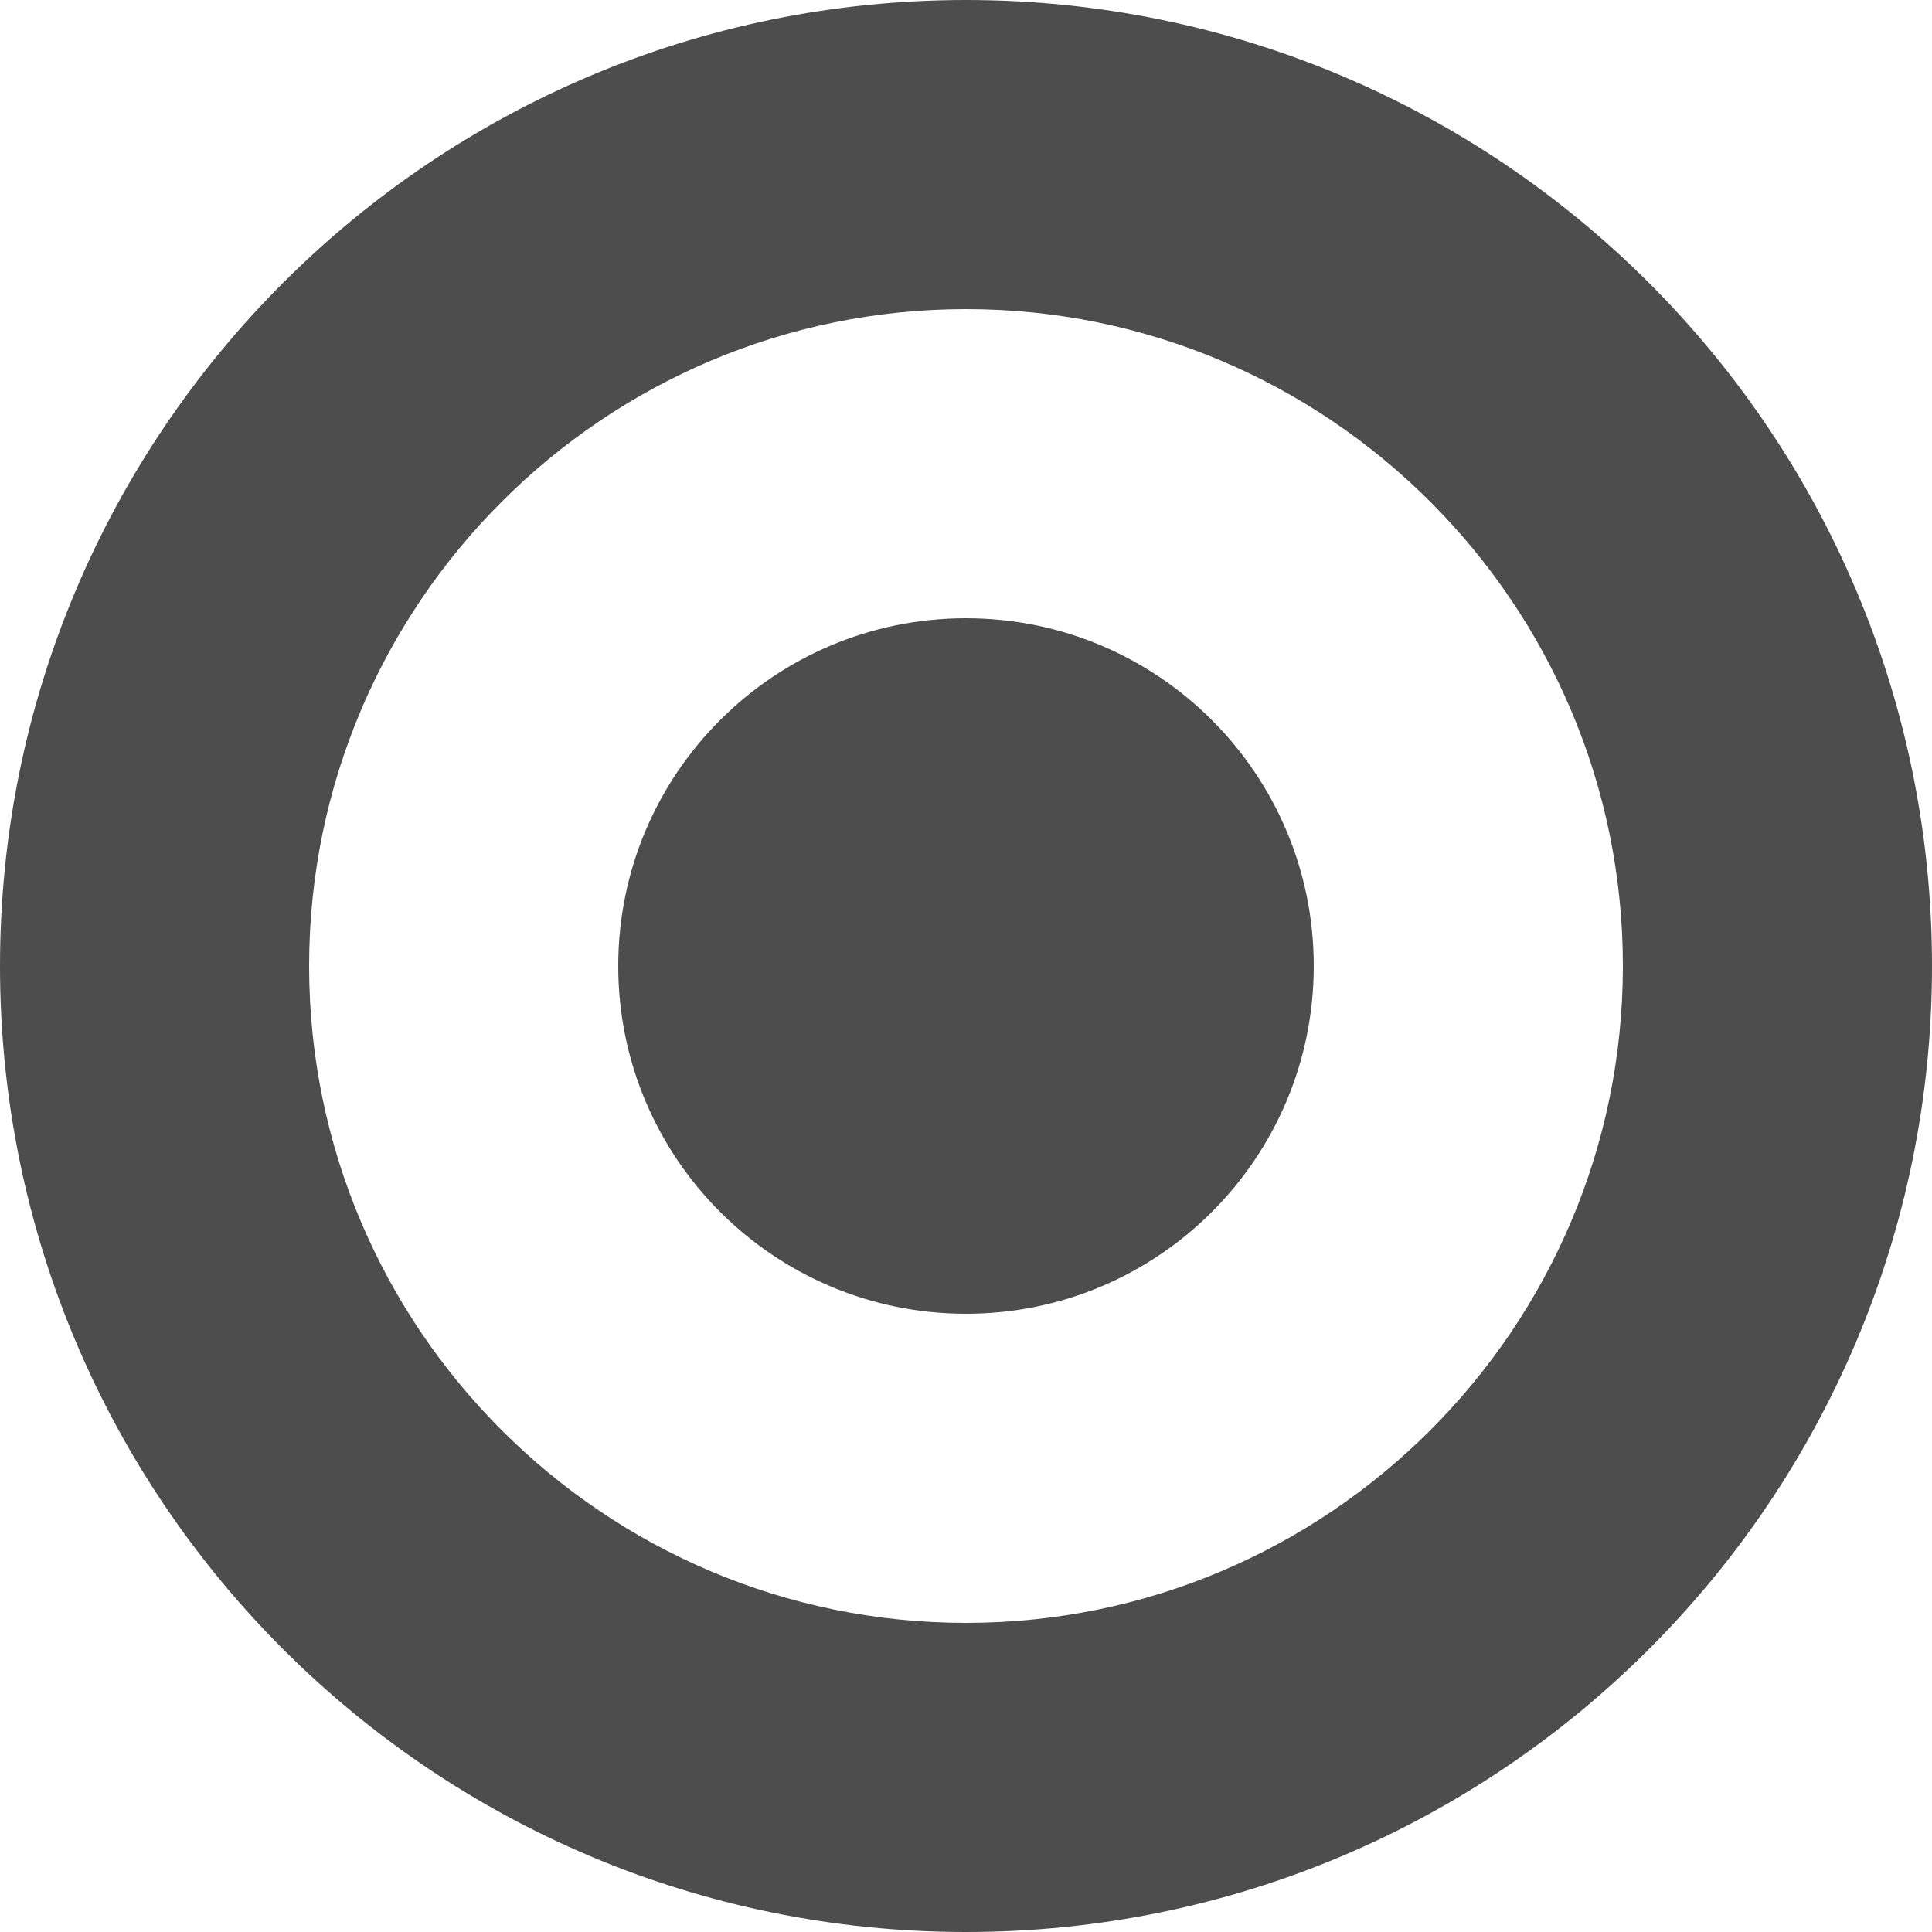
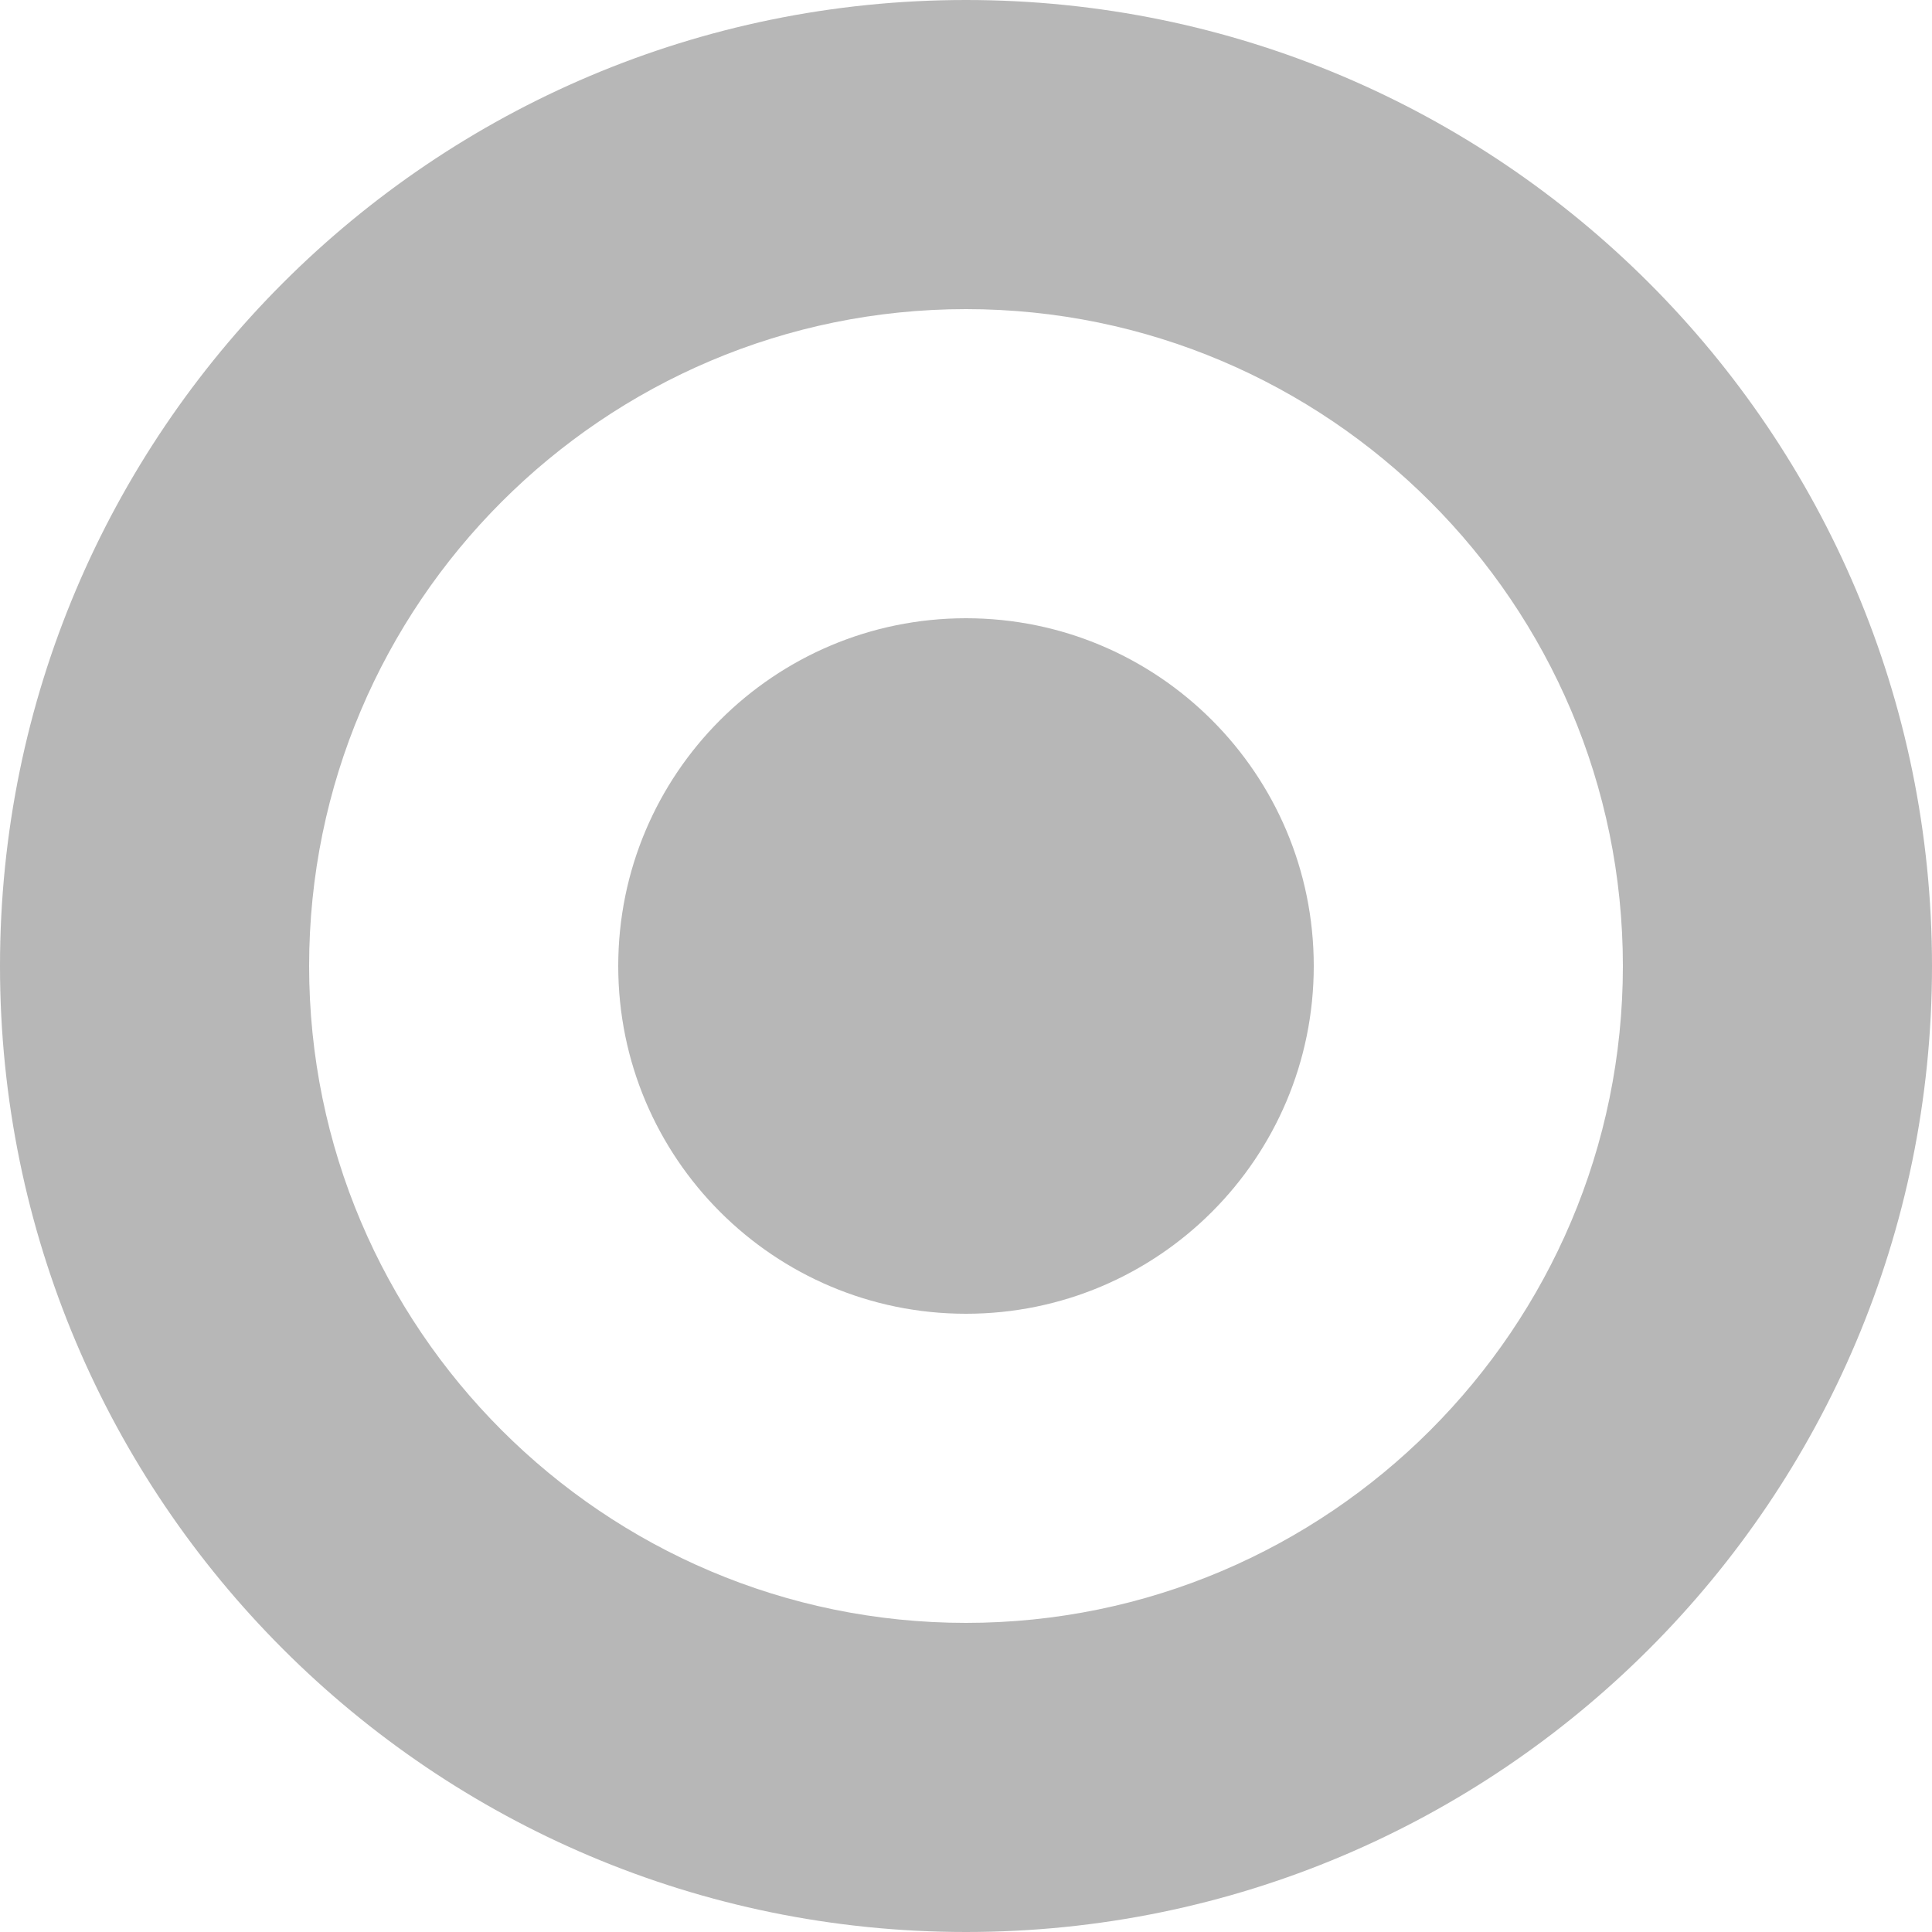
<svg xmlns="http://www.w3.org/2000/svg" width="25" height="25" viewBox="0 0 25 25">
-   <path fill="#4D4D4D" d="M12.5 4c4.687 0 8.5 3.813 8.5 8.5 0 4.687-3.813 8.5-8.5 8.5C7.813 21 4 17.187 4 12.5 4 7.813 7.813 4 12.5 4m0-4C5.597 0 0 5.597 0 12.5S5.597 25 12.5 25 25 19.403 25 12.5 19.403 0 12.5 0z" />
-   <circle fill="#4D4D4D" cx="12.5" cy="12.5" r="4.5" />
+   <path fill="#4D4D4D" fill-opacity="0.4" d="M12.5 4c4.687 0 8.5 3.813 8.5 8.5 0 4.687-3.813 8.5-8.5 8.5C7.813 21 4 17.187 4 12.5 4 7.813 7.813 4 12.5 4m0-4C5.597 0 0 5.597 0 12.5S5.597 25 12.5 25 25 19.403 25 12.5 19.403 0 12.5 0z" />
+   <circle fill="#4D4D4D" fill-opacity="0.4" cx="12.5" cy="12.5" r="4.5" />
</svg>
